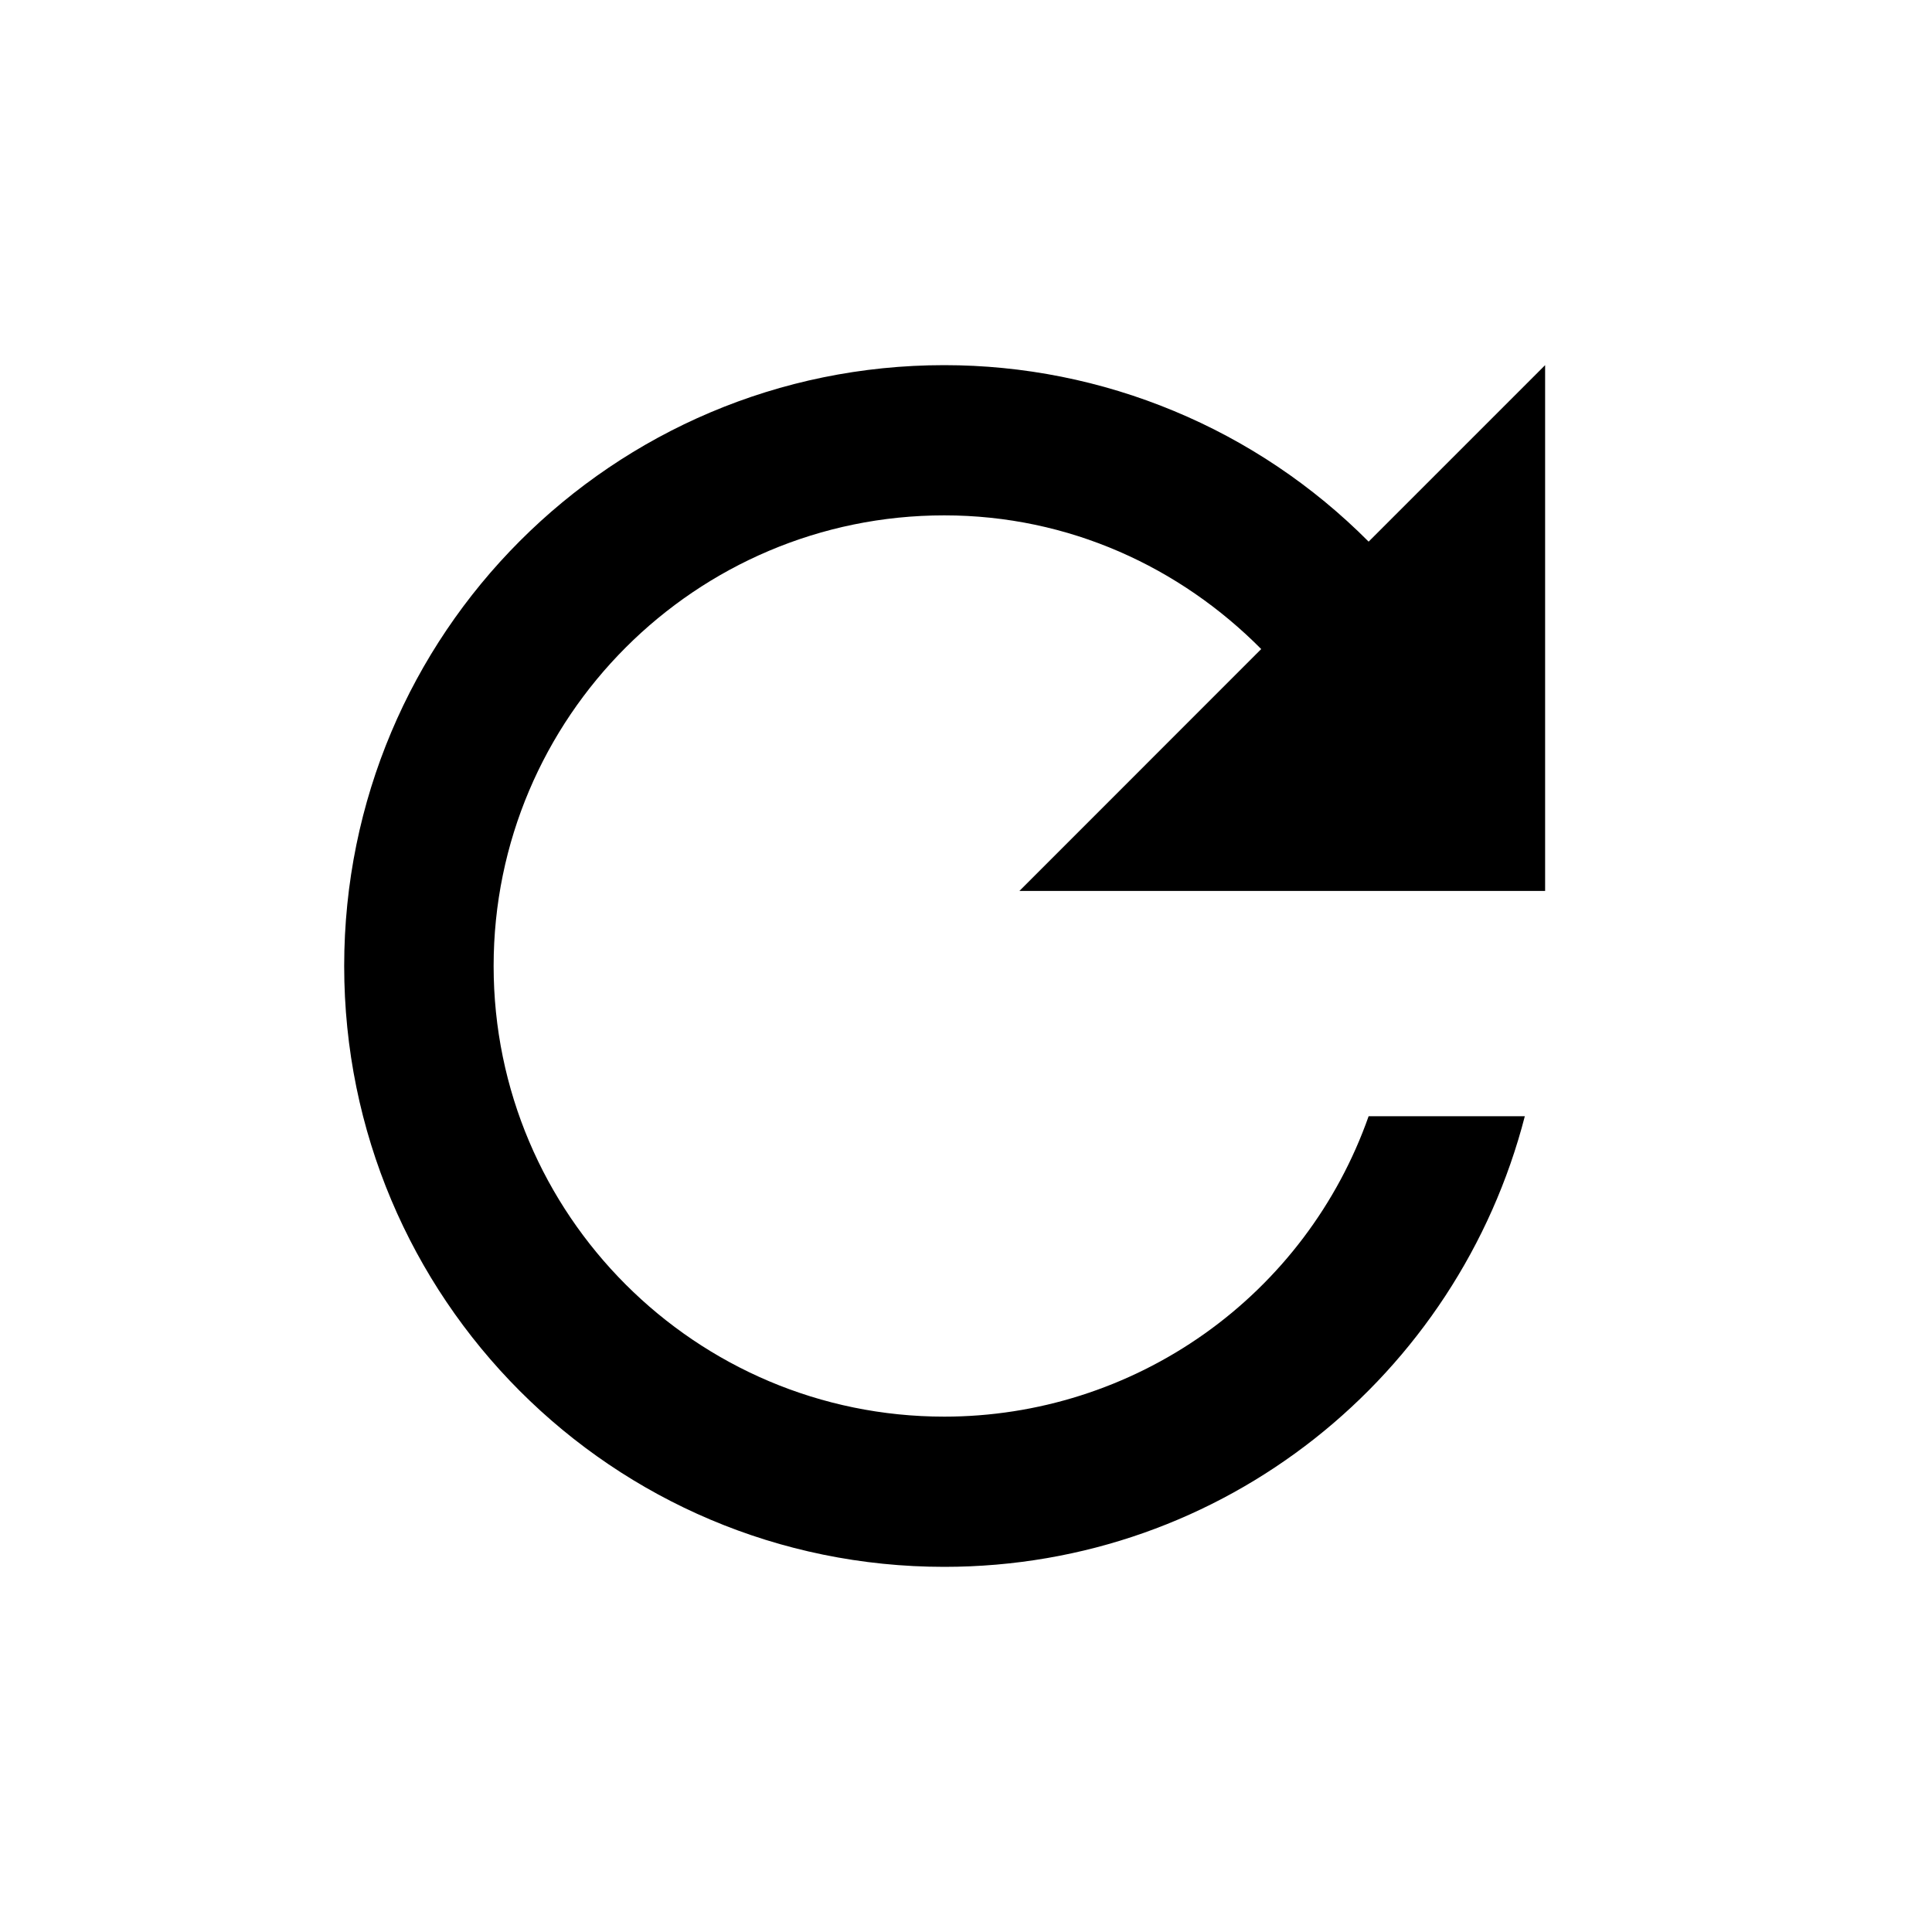
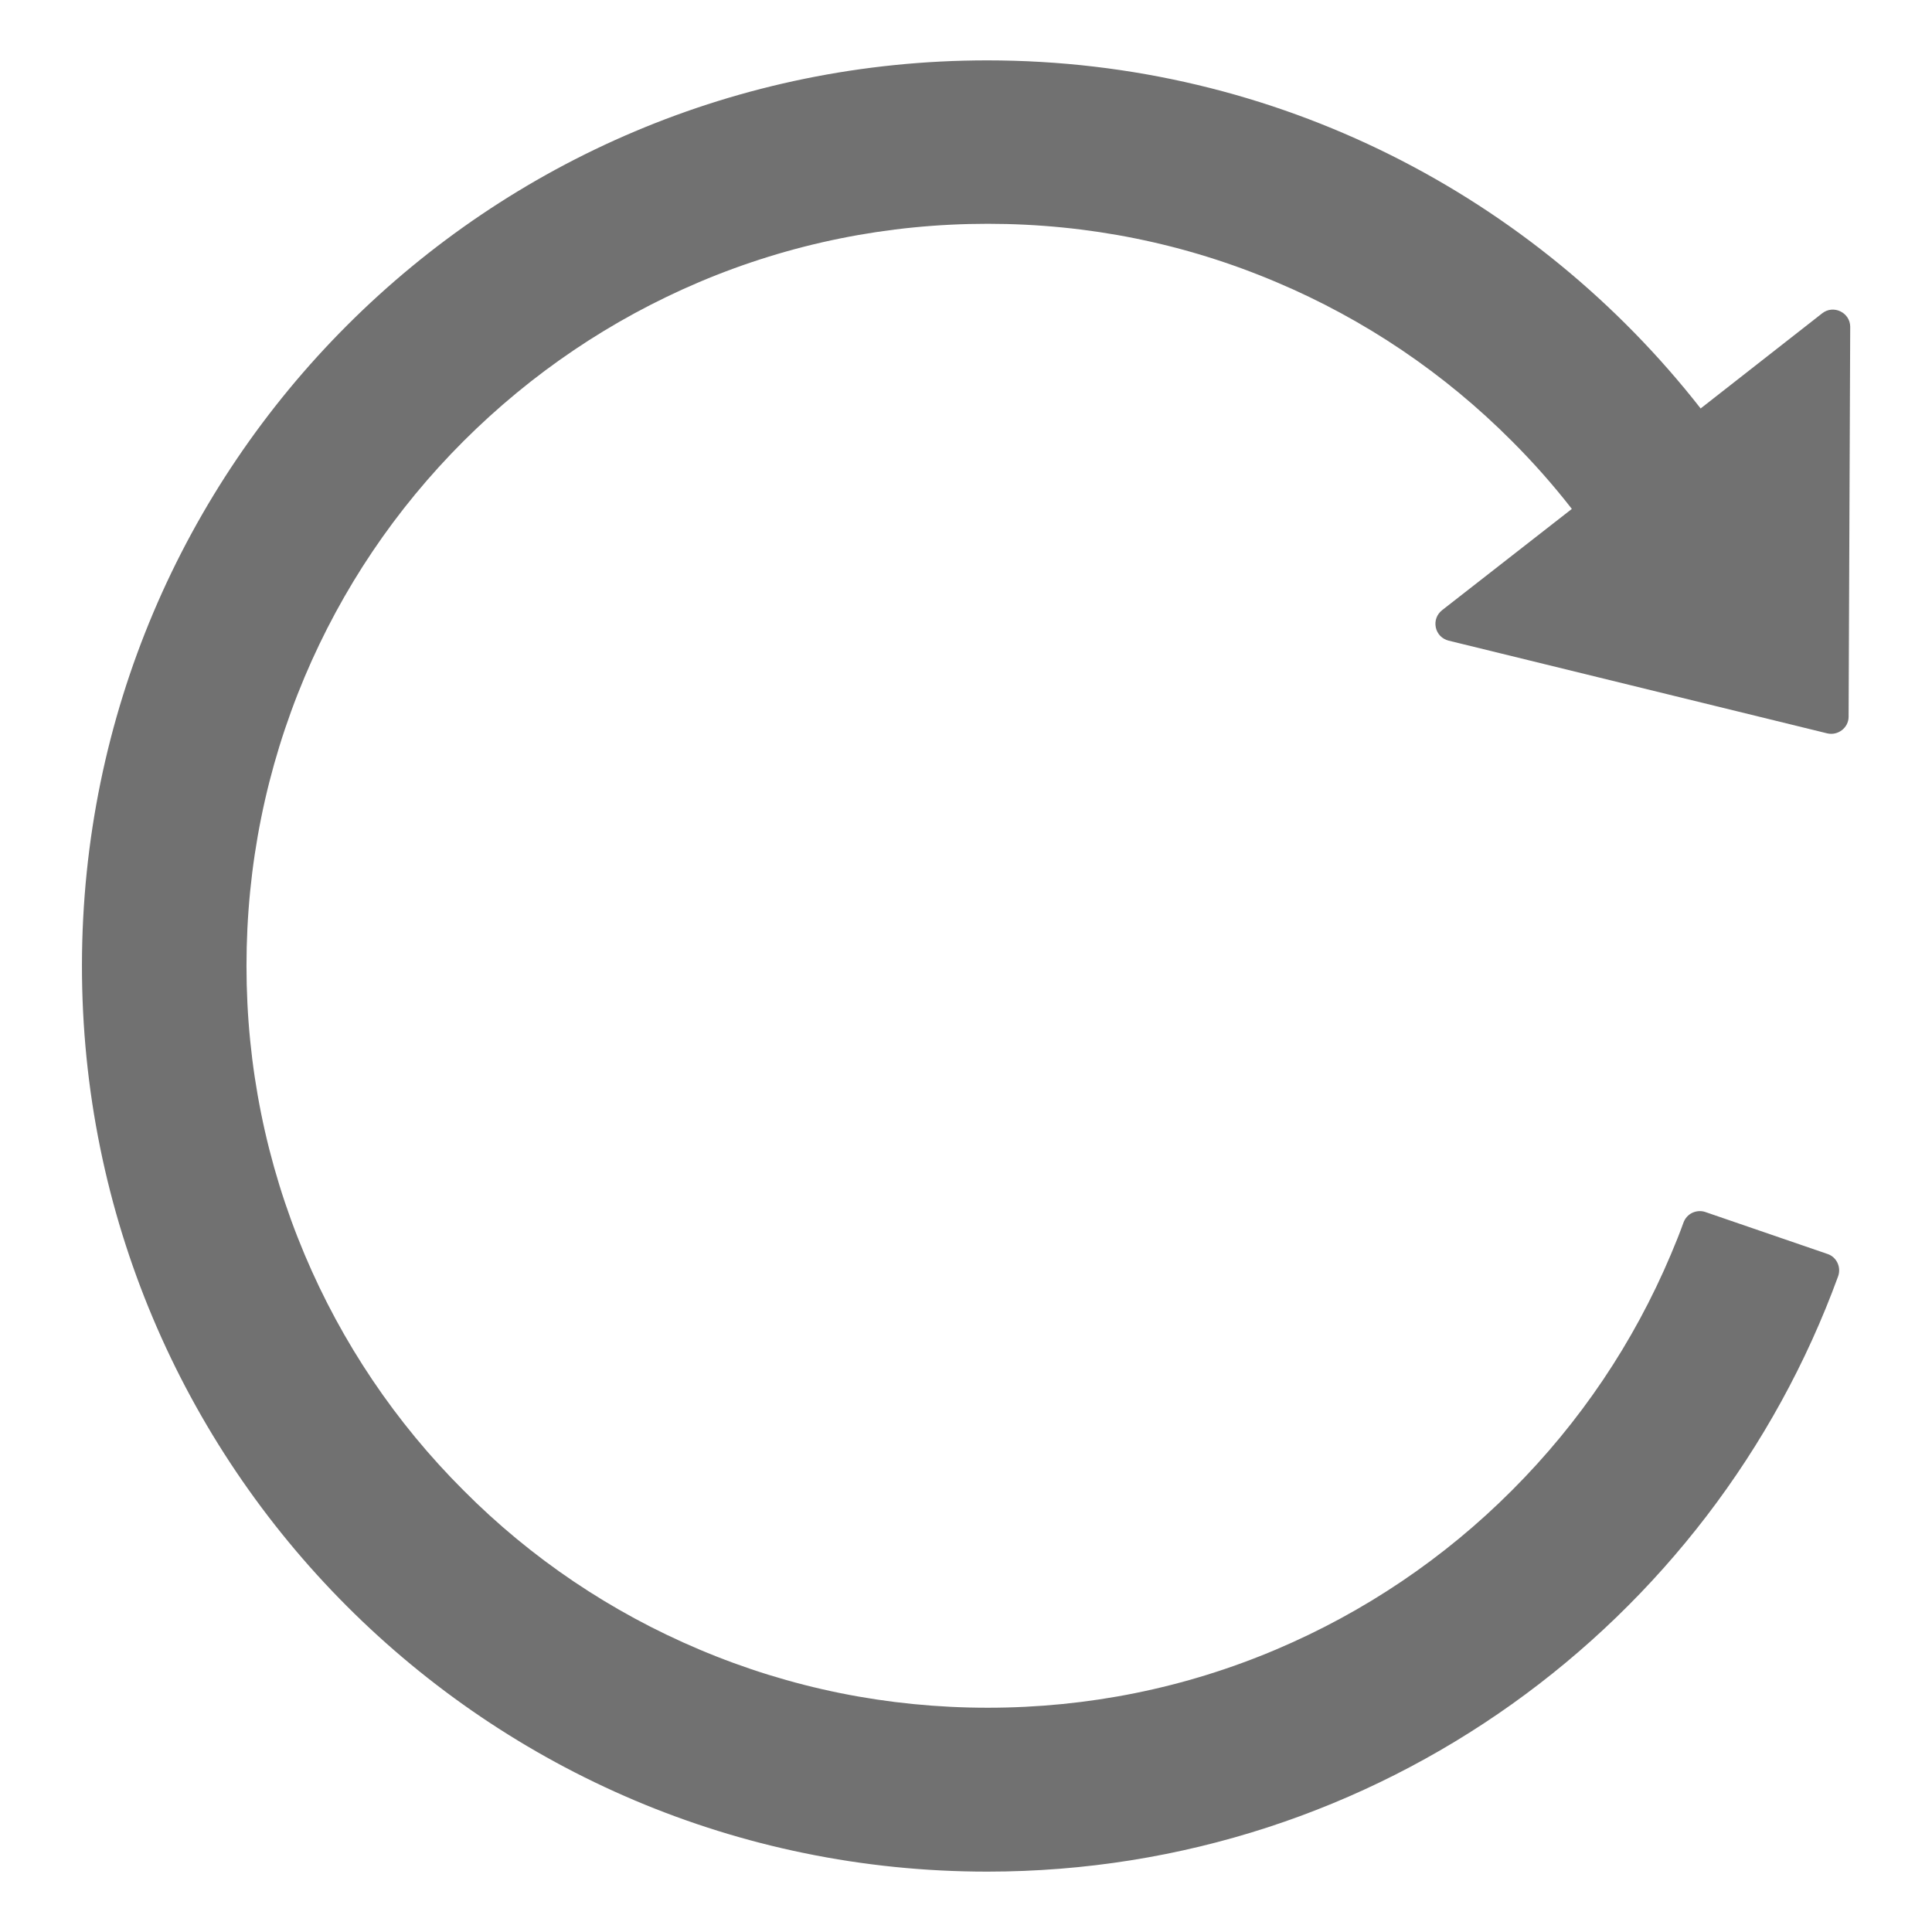
- <svg xmlns="http://www.w3.org/2000/svg" width="20" height="20" viewBox="0 0 20 20" fill="none">
-   <path d="M14.168 5.607C13.592 5.028 12.908 4.568 12.154 4.255C11.4 3.941 10.592 3.78 9.775 3.78C6.339 3.78 3.563 6.564 3.563 10C3.563 13.437 6.339 16.22 9.775 16.22C12.675 16.22 15.093 14.237 15.785 11.555H14.168C13.848 12.464 13.253 13.252 12.466 13.809C11.679 14.366 10.739 14.665 9.775 14.665C7.202 14.665 5.11 12.574 5.11 10C5.11 7.427 7.202 5.335 9.775 5.335C11.066 5.335 12.216 5.872 13.056 6.719L10.553 9.223H15.995V3.78L14.168 5.607Z" fill="black" />
+ <svg xmlns="http://www.w3.org/2000/svg" width="12" height="12" viewBox="0 0 12 12" fill="none">
+   <path d="M11.318 1.946L10.563 2.537C9.533 1.22 7.931 0.375 6.132 0.375C3.027 0.375 0.513 2.886 0.509 5.993C0.505 9.103 3.024 11.625 6.132 11.625C8.561 11.625 10.63 10.085 11.417 7.927C11.437 7.871 11.408 7.808 11.352 7.789L10.592 7.528C10.566 7.519 10.537 7.521 10.511 7.533C10.486 7.545 10.467 7.566 10.457 7.592C10.433 7.659 10.406 7.726 10.378 7.792C10.146 8.341 9.814 8.834 9.391 9.257C8.971 9.678 8.474 10.013 7.927 10.245C7.361 10.485 6.757 10.607 6.135 10.607C5.512 10.607 4.91 10.485 4.343 10.245C3.796 10.014 3.298 9.679 2.879 9.257C2.458 8.837 2.123 8.34 1.892 7.792C1.653 7.224 1.531 6.621 1.531 5.999C1.531 5.376 1.653 4.773 1.892 4.205C2.124 3.656 2.456 3.163 2.879 2.74C3.303 2.317 3.795 1.985 4.343 1.752C4.91 1.512 5.514 1.39 6.135 1.39C6.758 1.39 7.361 1.512 7.927 1.752C8.475 1.983 8.972 2.319 9.391 2.74C9.524 2.873 9.648 3.013 9.763 3.161L8.957 3.79C8.941 3.803 8.929 3.819 8.922 3.838C8.915 3.857 8.914 3.877 8.918 3.897C8.922 3.917 8.932 3.935 8.946 3.95C8.96 3.964 8.978 3.974 8.997 3.979L11.349 4.555C11.416 4.571 11.482 4.52 11.482 4.452L11.492 2.029C11.491 1.941 11.388 1.891 11.318 1.946V1.946Z" fill="#717171" />
</svg>
